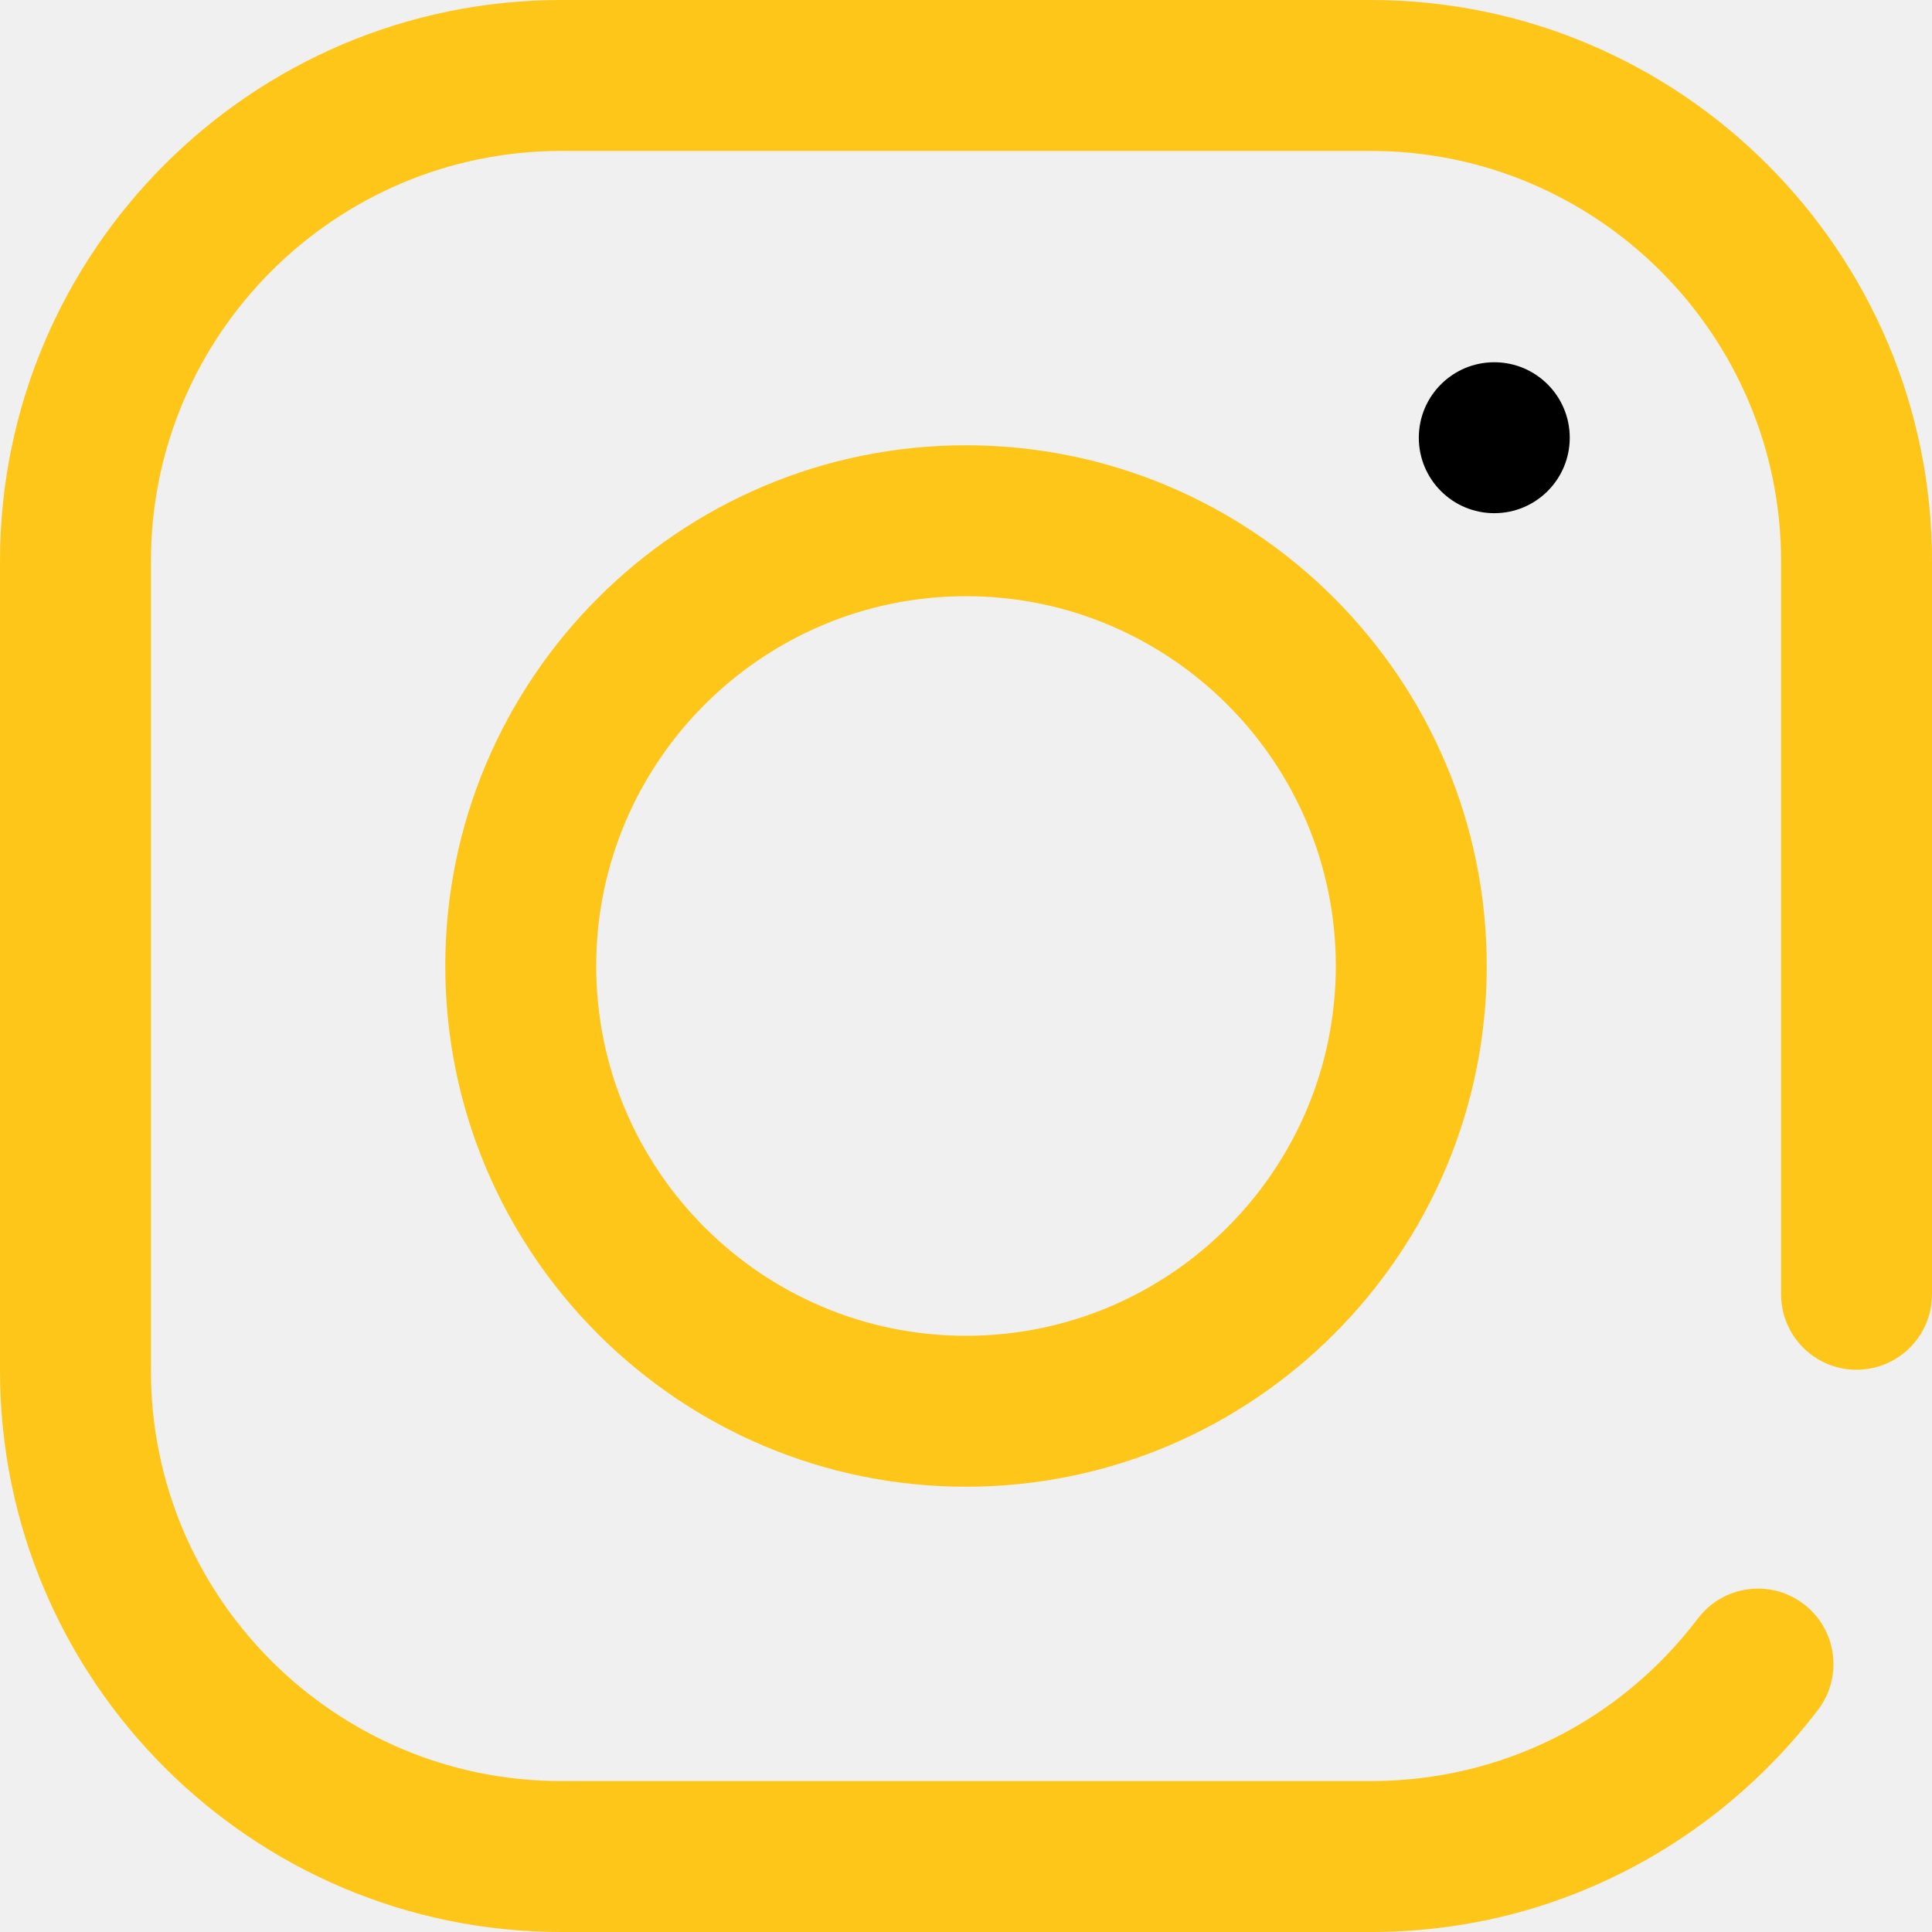
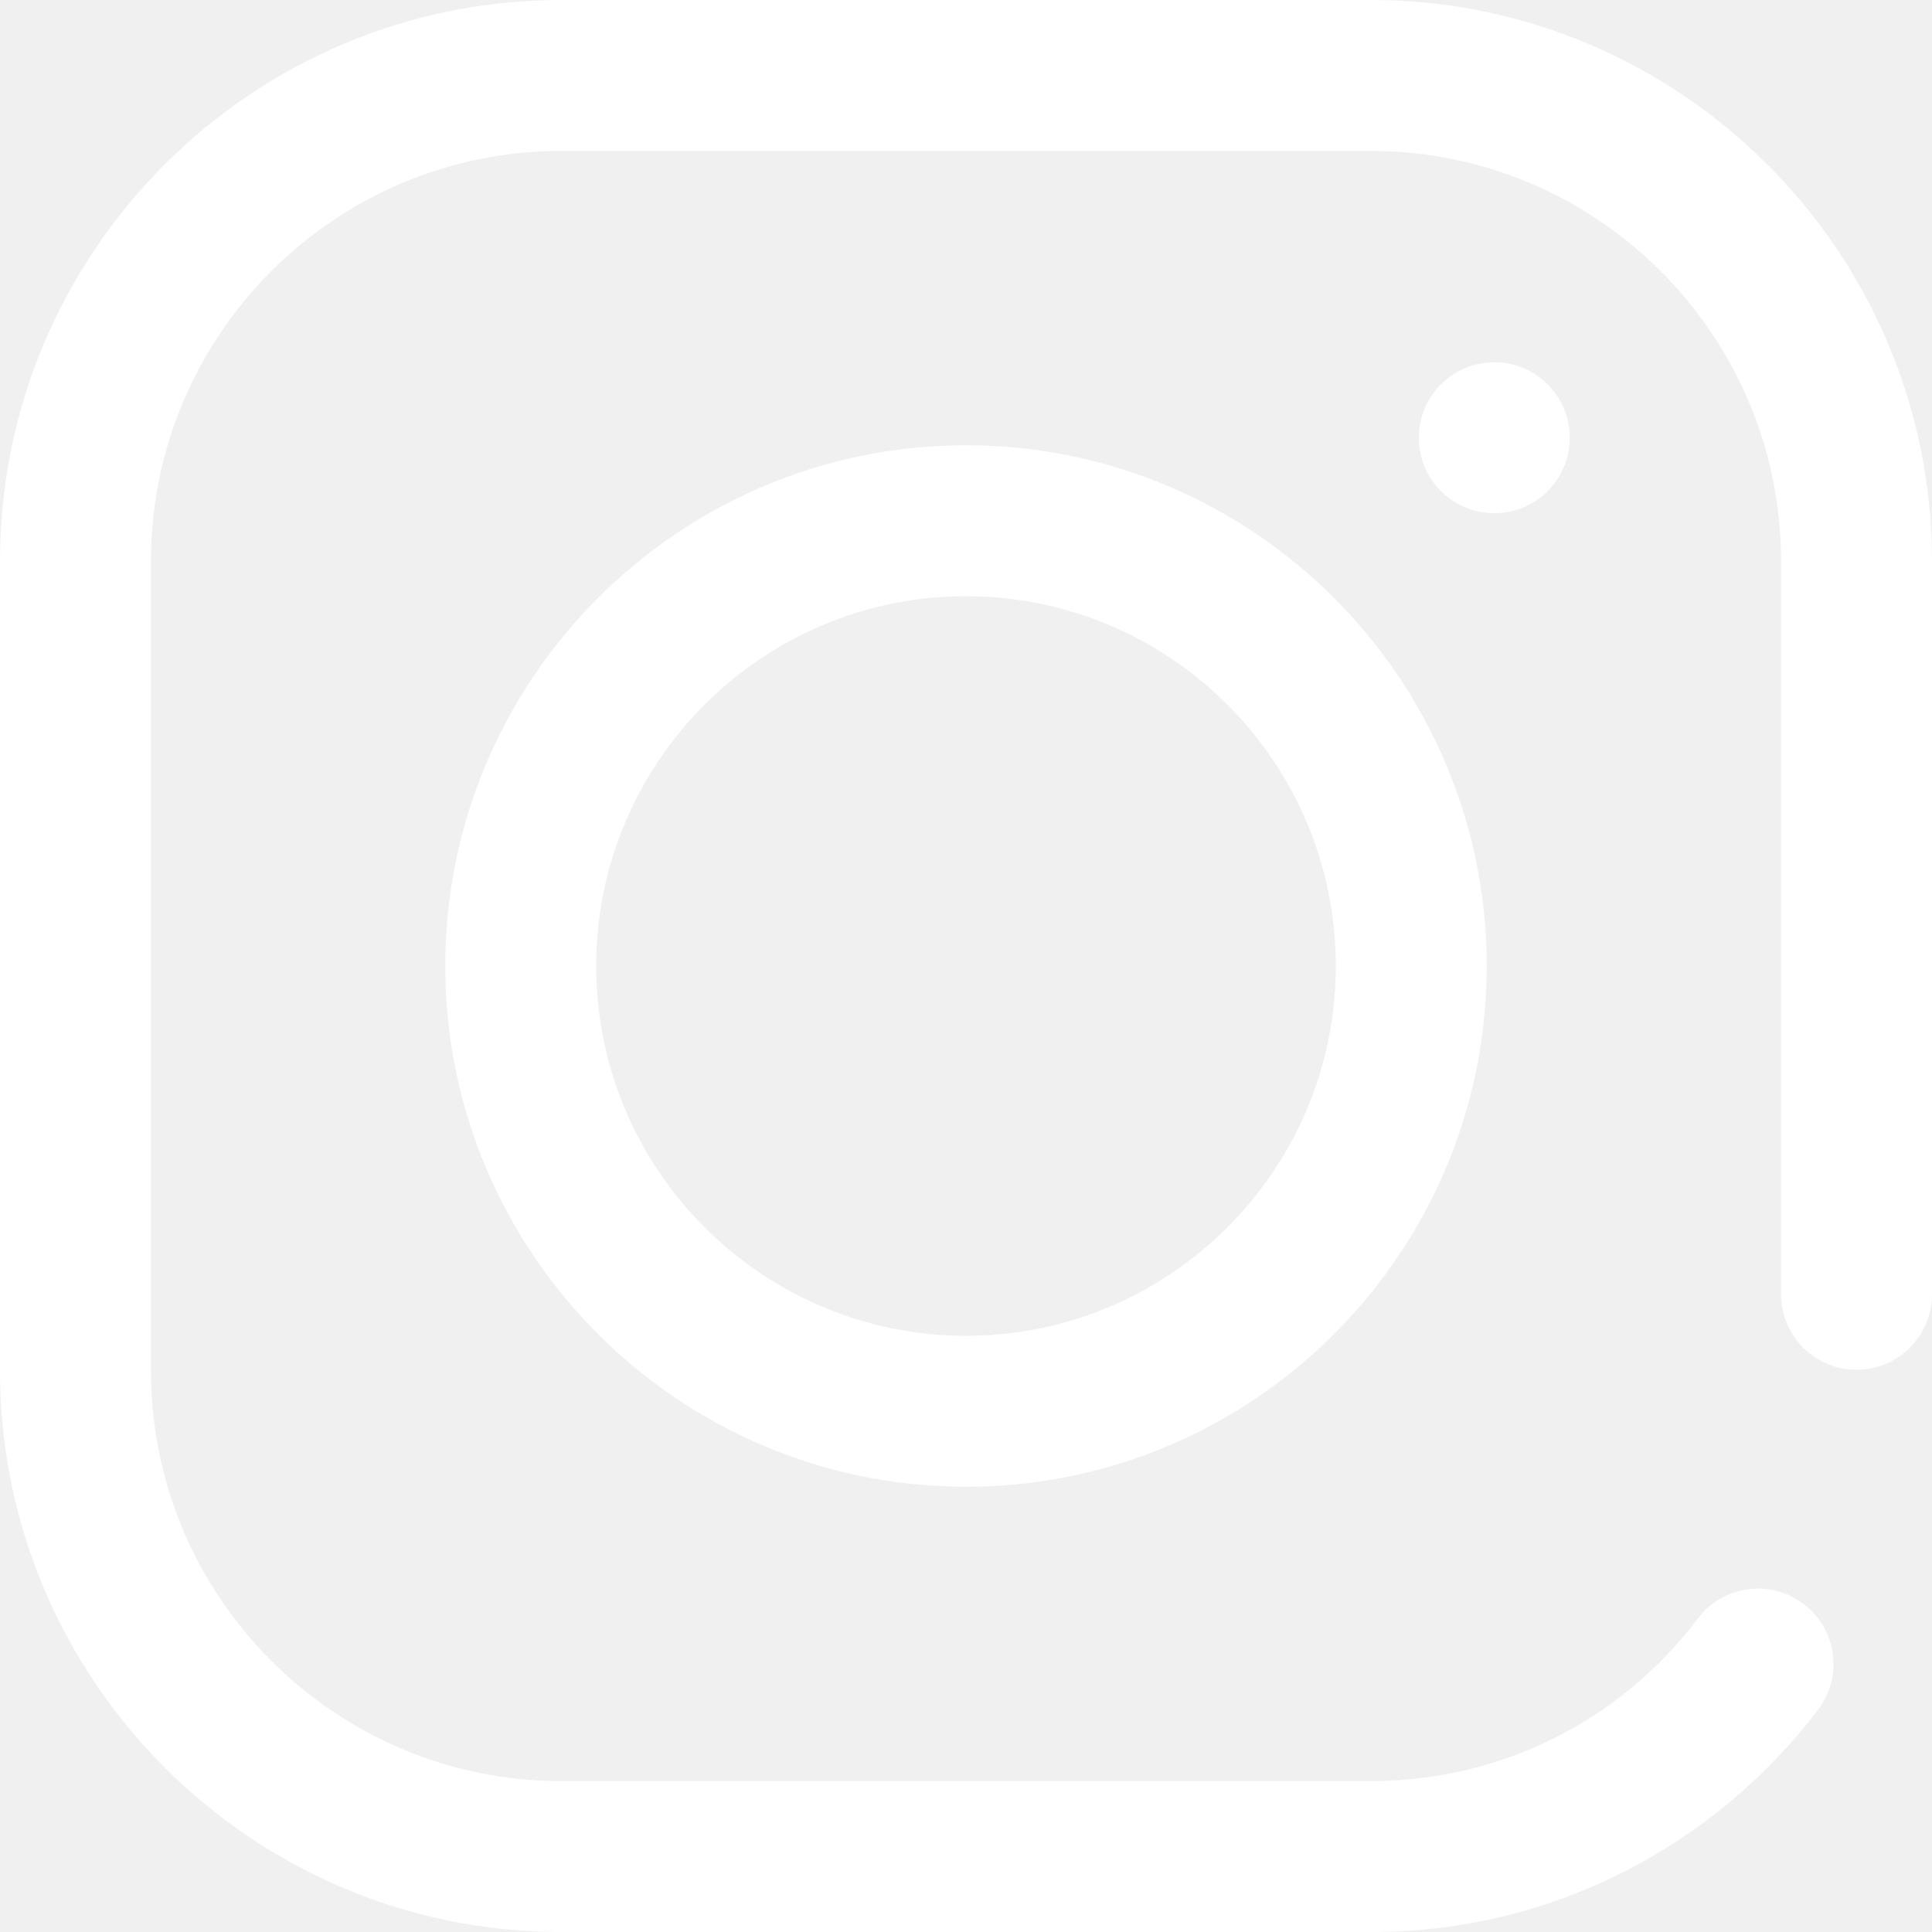
- <svg xmlns="http://www.w3.org/2000/svg" version="1.1" id="Capa_1" x="0px" y="0px" width="18" height="18" viewBox="0 0 512 512" style="enable-background:new 0 0 512 512;" xml:space="preserve">
+ <svg xmlns="http://www.w3.org/2000/svg" version="1.1" id="Capa_1" x="0px" y="0px" width="40" height="40" viewBox="0 0 512 512" style="enable-background:new 0 0 512 512;" xml:space="preserve">
  <g>
    <g>
-       <path style="fill:#ffc61a;" d="M363.273,0H148.728C66.719,0,0,66.719,0,148.728v214.544C0,445.281,66.719,512,148.728,512h214.544    c23.662,0,46.291-5.399,67.26-16.049c19.98-10.146,37.717-24.968,51.293-42.864c6.675-8.799,4.954-21.345-3.846-28.021    c-8.797-6.675-21.344-4.956-28.021,3.846C429.183,456.295,397.588,472,363.273,472H148.728C88.775,472,40,423.225,40,363.273    V148.728C40,88.775,88.775,40,148.728,40h214.544C423.225,40,472,88.775,472,148.728V343c0,11.046,8.954,20,20,20    c11.046,0,20-8.954,20-20V148.728C512,66.719,445.281,0,363.273,0z" />
+       <path style="fill:#fff;" d="M363.273,0H148.728C66.719,0,0,66.719,0,148.728v214.544C0,445.281,66.719,512,148.728,512h214.544    c23.662,0,46.291-5.399,67.26-16.049c19.98-10.146,37.717-24.968,51.293-42.864c6.675-8.799,4.954-21.345-3.846-28.021    c-8.797-6.675-21.344-4.956-28.021,3.846C429.183,456.295,397.588,472,363.273,472H148.728C88.775,472,40,423.225,40,363.273    V148.728C40,88.775,88.775,40,148.728,40h214.544C423.225,40,472,88.775,472,148.728V343c0,11.046,8.954,20,20,20    c11.046,0,20-8.954,20-20V148.728C512,66.719,445.281,0,363.273,0z" />
    </g>
  </g>
  <g>
    <g>
-       <path style="fill:#ffc61a;" d="M256,118c-76.094,0-138,61.906-138,138s61.906,138,138,138s138-61.906,138-138S332.094,118,256,118z M256,354    c-54.037,0-98-43.963-98-98s43.963-98,98-98s98,43.963,98,98S310.037,354,256,354z" />
+       <path style="fill:#fff;" d="M256,118c-76.094,0-138,61.906-138,138s61.906,138,138,138s138-61.906,138-138S332.094,118,256,118z M256,354    c-54.037,0-98-43.963-98-98s43.963-98,98-98s98,43.963,98,98S310.037,354,256,354z" />
    </g>
  </g>
  <g>
    <g>
-       <circle cx="396" cy="116" r="20" />
+       <circle style="fill:#fff;" cx="396" cy="116" r="20" />
    </g>
  </g>
  <g>
</g>
  <g>
</g>
  <g>
</g>
  <g>
</g>
  <g>
</g>
  <g>
</g>
  <g>
</g>
  <g>
</g>
  <g>
</g>
  <g>
</g>
  <g>
</g>
  <g>
</g>
  <g>
</g>
  <g>
</g>
  <g>
</g>
</svg>
